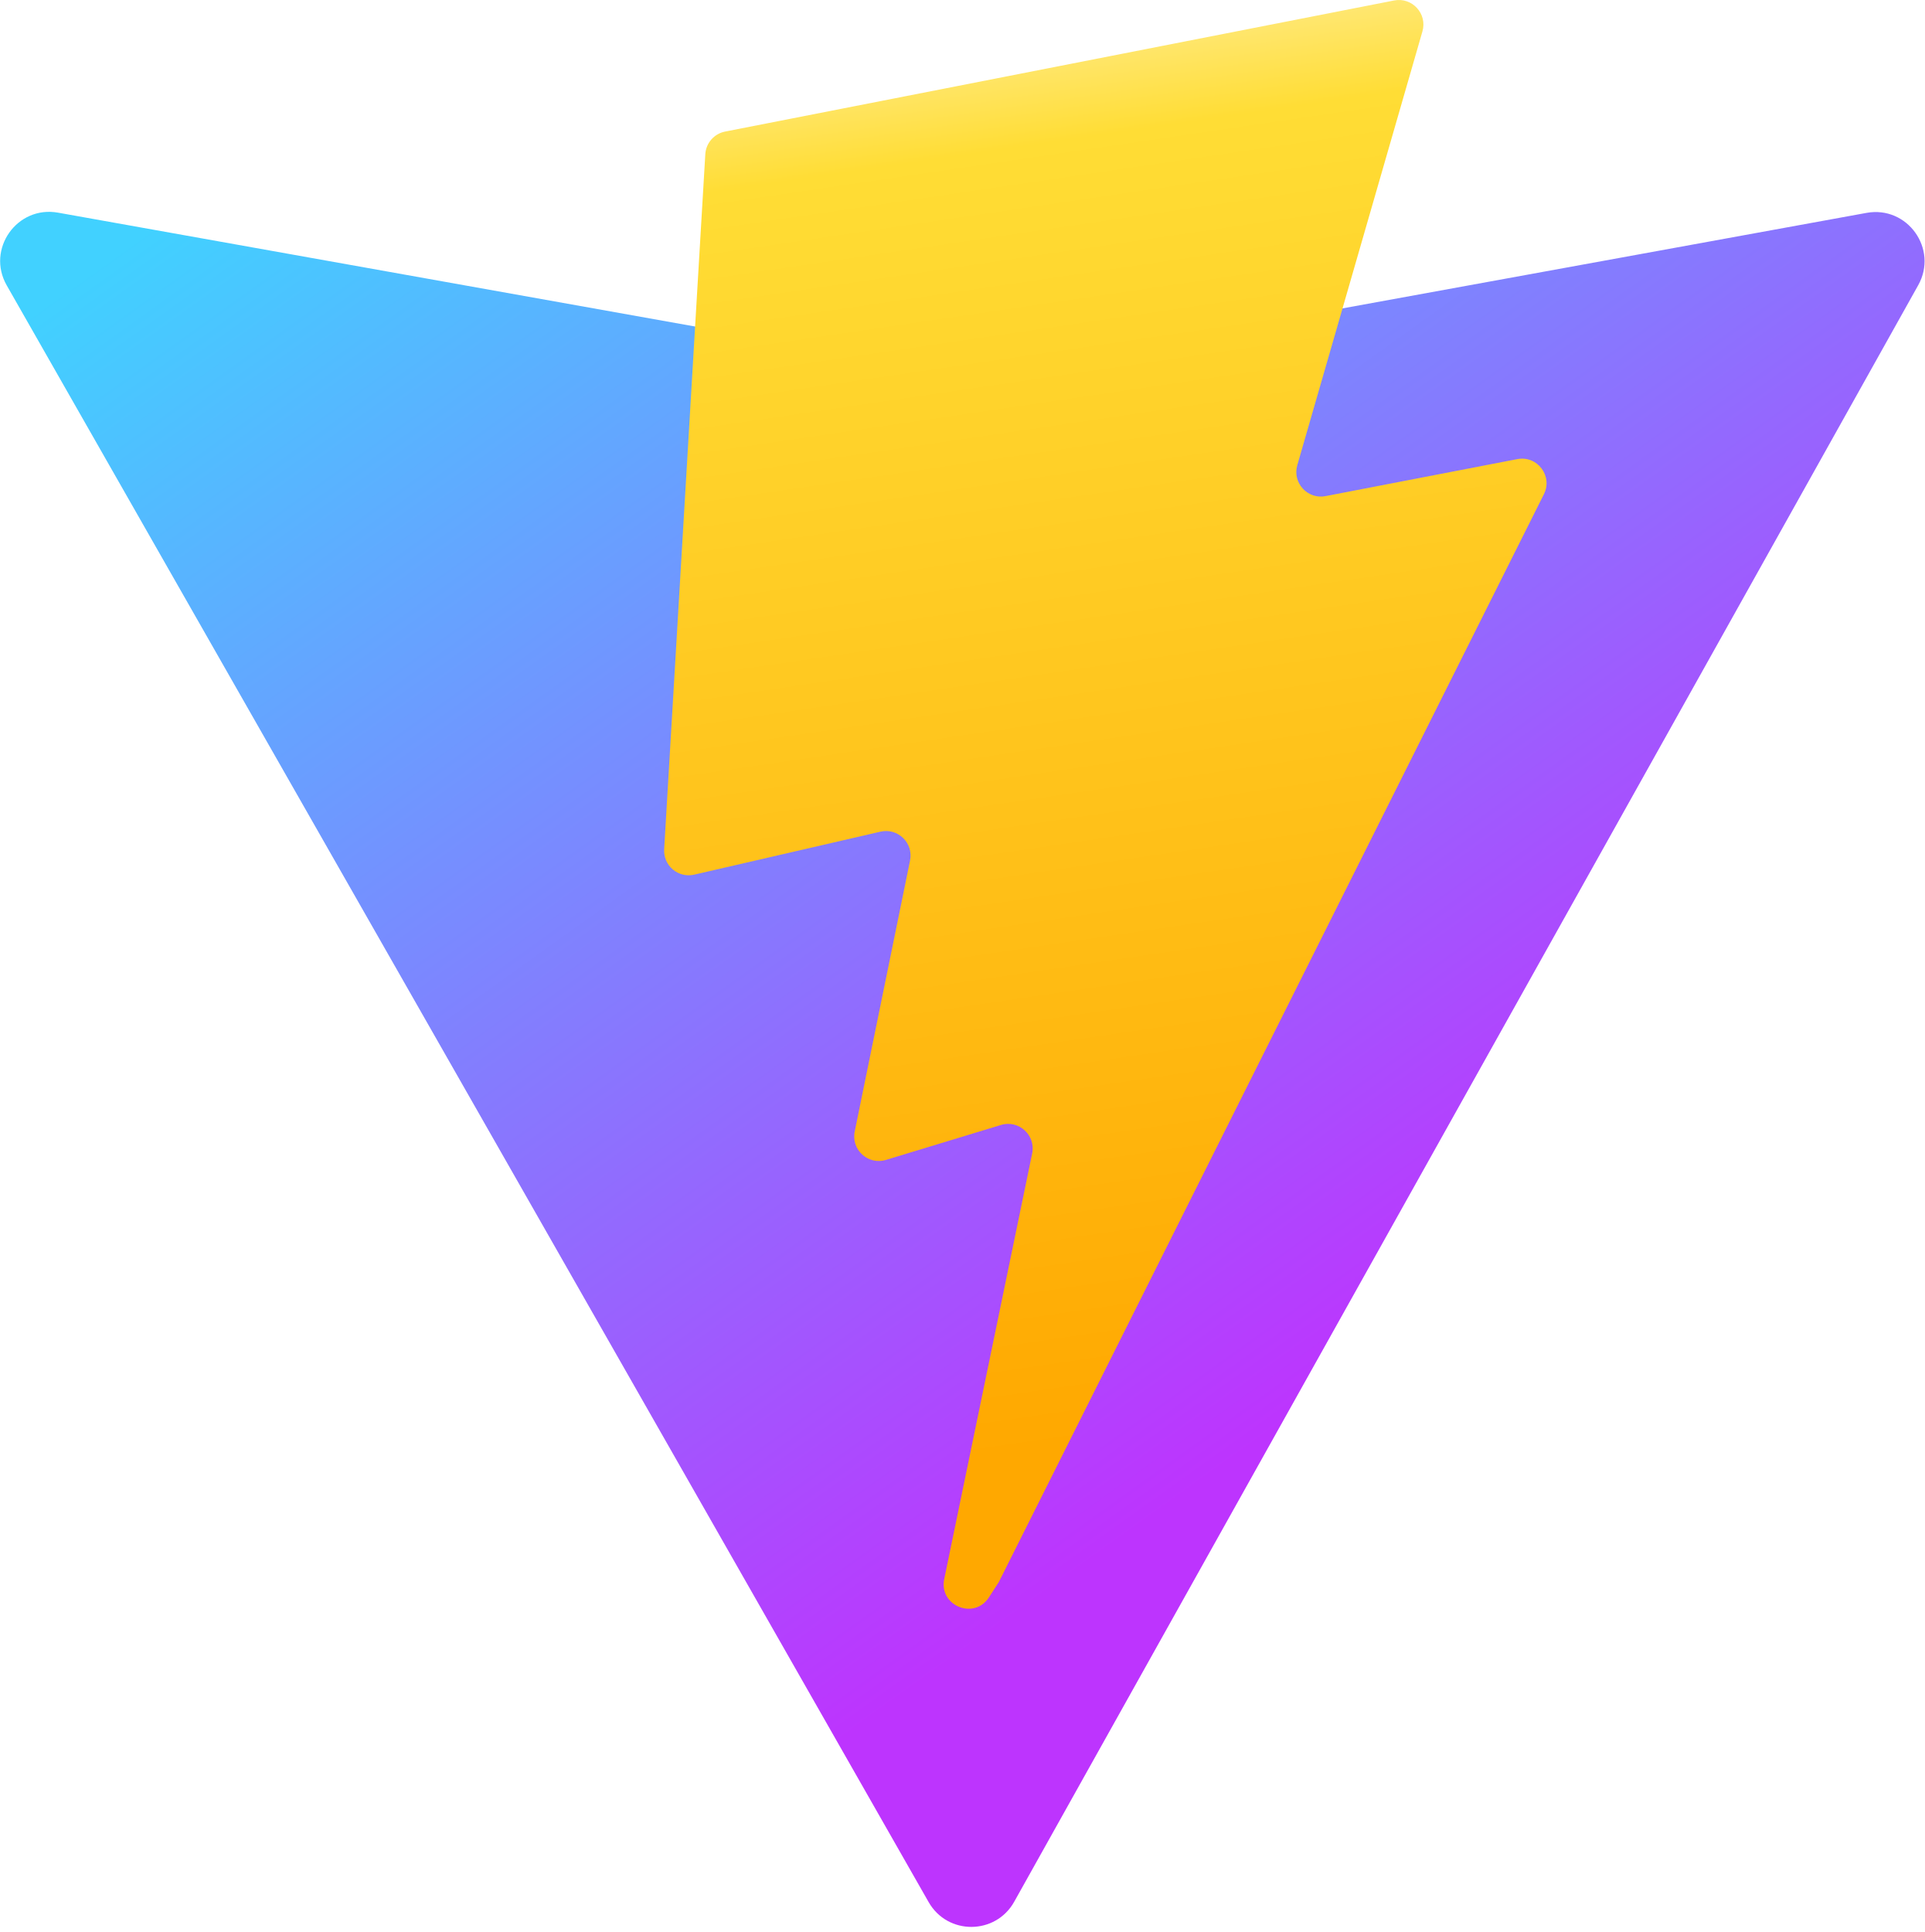
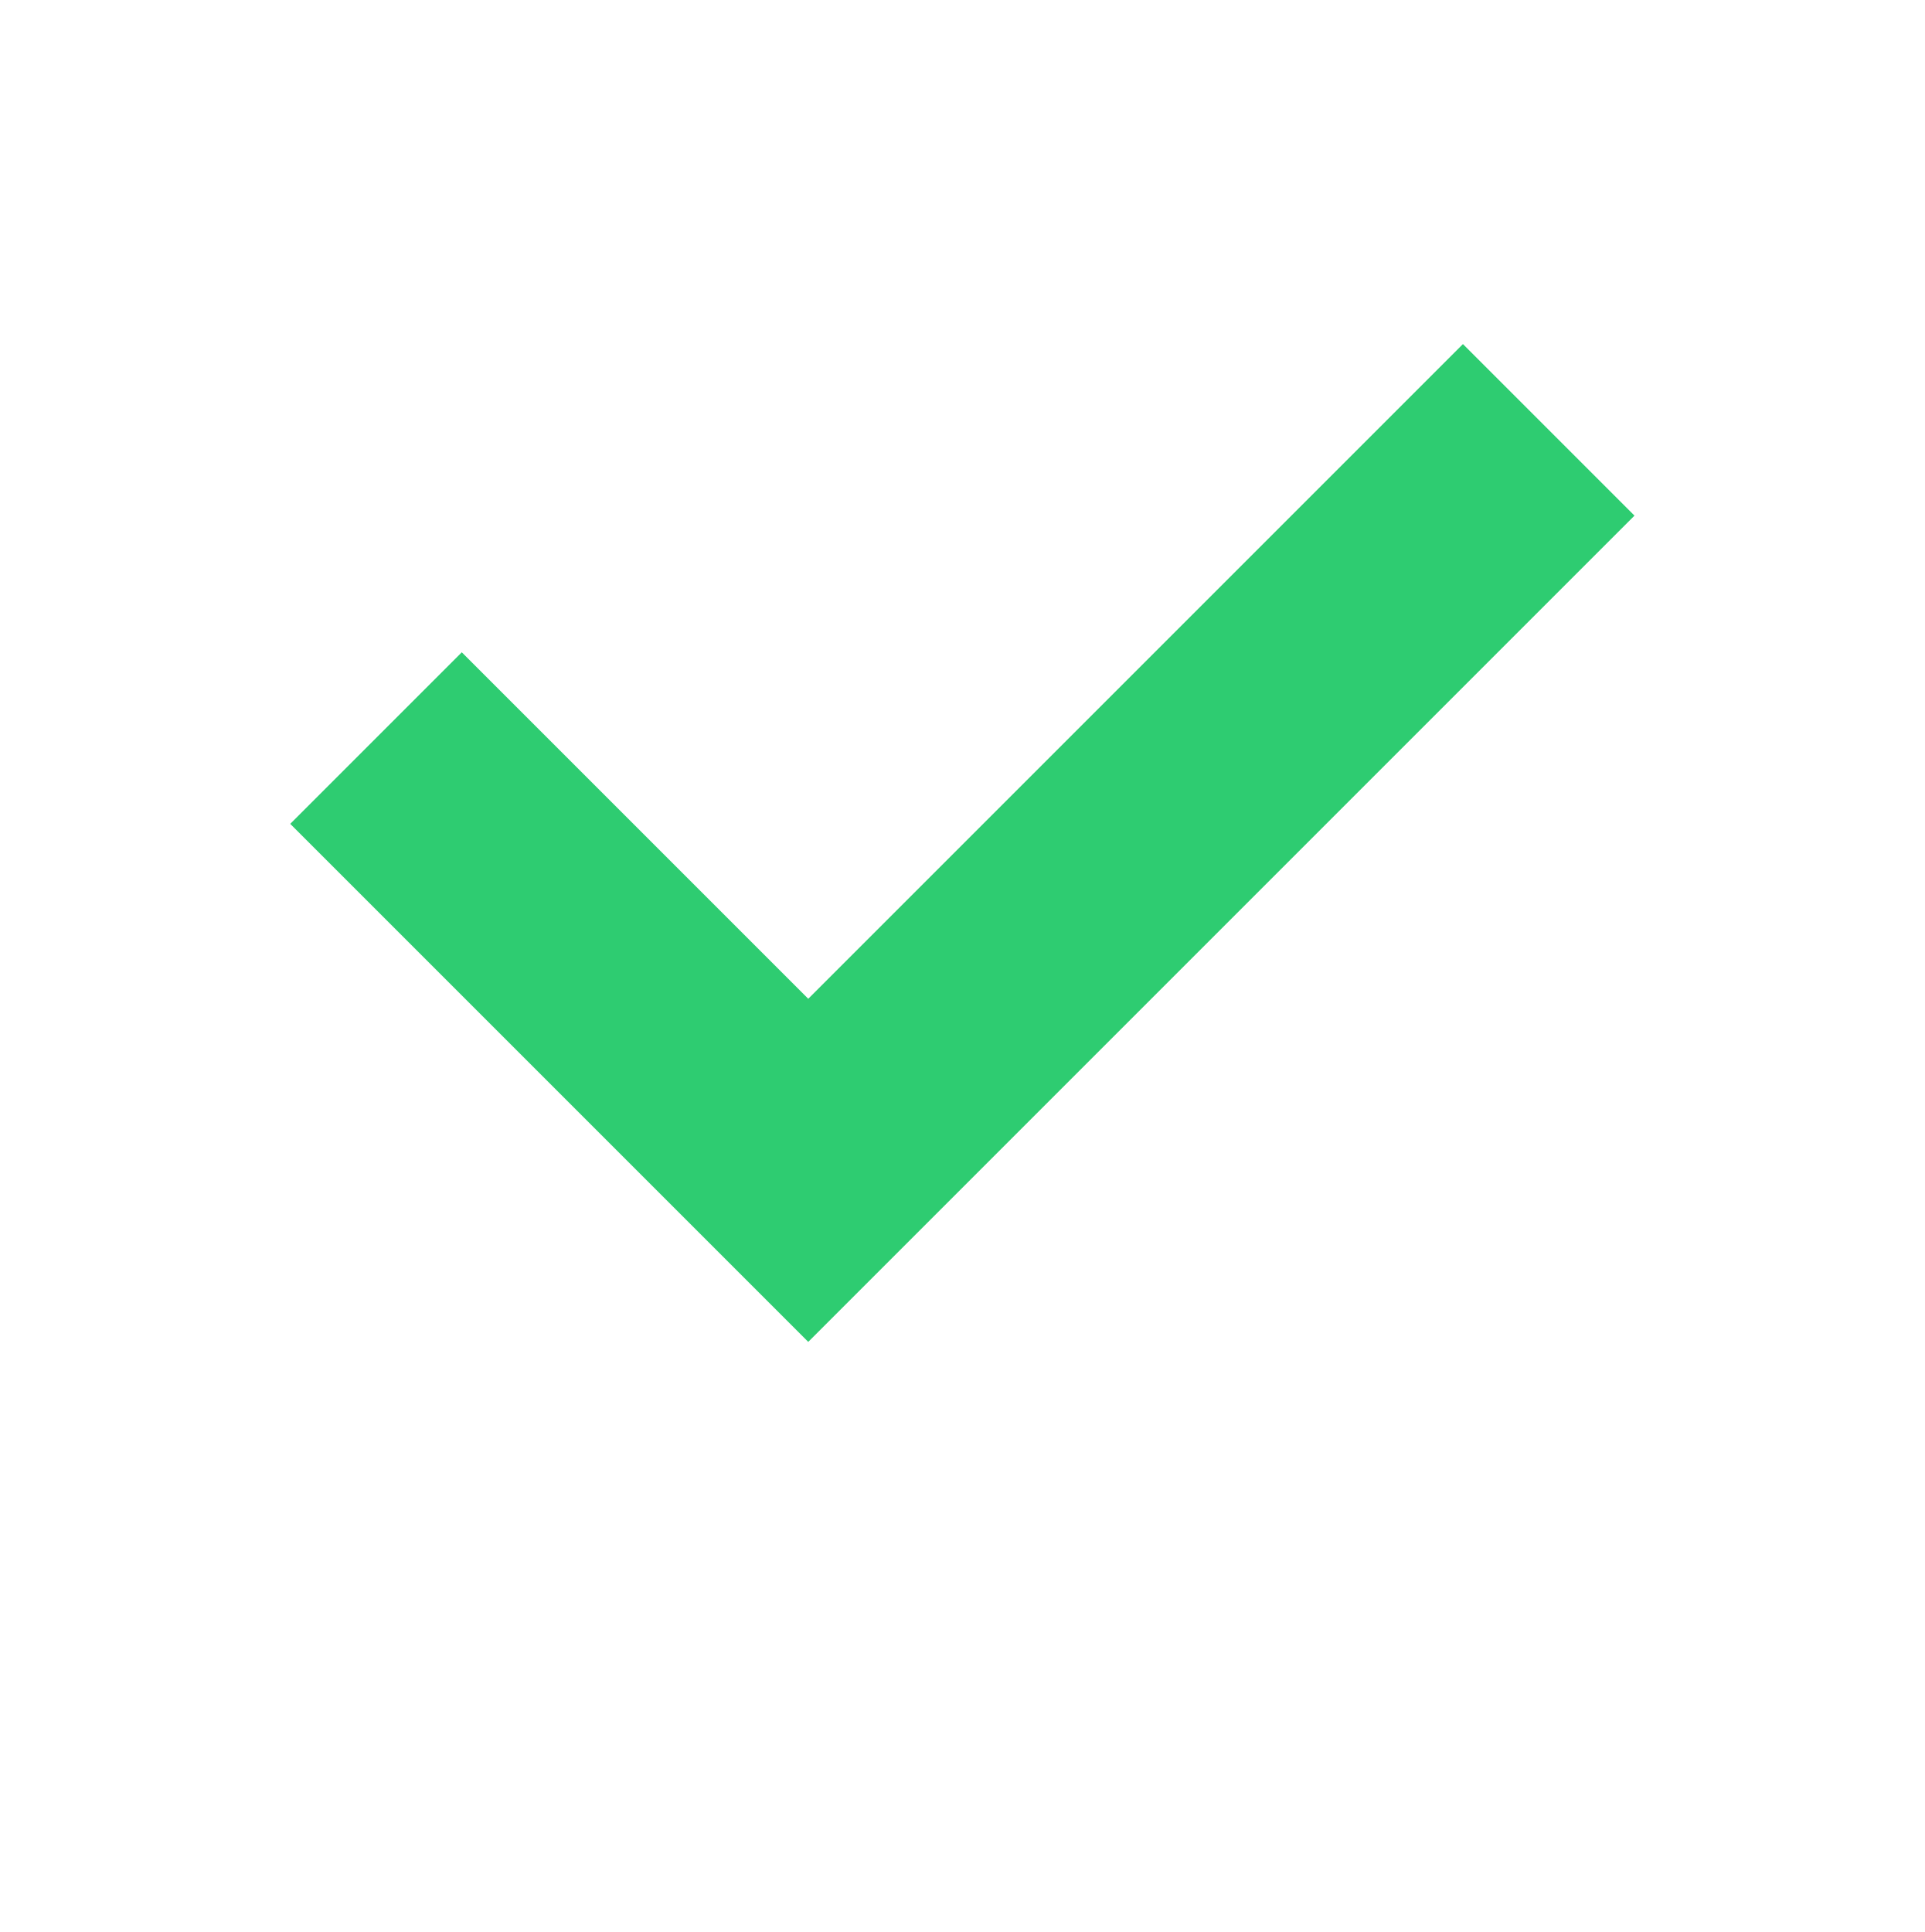
- <svg xmlns="http://www.w3.org/2000/svg" aria-hidden="true" role="img" class="iconify iconify--logos" width="31.88" height="32" preserveAspectRatio="xMidYMid meet" viewBox="0 0 256 257">
-   <defs>
-     <linearGradient id="IconifyId1813088fe1fbc01fb466" x1="-.828%" x2="57.636%" y1="7.652%" y2="78.411%">
-       <stop offset="0%" stop-color="#41D1FF" />
-       <stop offset="100%" stop-color="#BD34FE" />
-     </linearGradient>
-     <linearGradient id="IconifyId1813088fe1fbc01fb467" x1="43.376%" x2="50.316%" y1="2.242%" y2="89.03%">
-       <stop offset="0%" stop-color="#FFEA83" />
-       <stop offset="8.333%" stop-color="#FFDD35" />
-       <stop offset="100%" stop-color="#FFA800" />
-     </linearGradient>
-   </defs>
-   <path fill="url(#IconifyId1813088fe1fbc01fb466)" d="M255.153 37.938L134.897 252.976c-2.483 4.44-8.862 4.466-11.382.048L.875 37.958c-2.746-4.814 1.371-10.646 6.827-9.67l120.385 21.517a6.537 6.537 0 0 0 2.322-.004l117.867-21.483c5.438-.991 9.574 4.796 6.877 9.62Z" />
-   <path fill="url(#IconifyId1813088fe1fbc01fb467)" d="M185.432.063L96.44 17.501a3.268 3.268 0 0 0-2.634 3.014l-5.474 92.456a3.268 3.268 0 0 0 3.997 3.378l24.777-5.718c2.318-.535 4.413 1.507 3.936 3.838l-7.361 36.047c-.495 2.426 1.782 4.5 4.151 3.78l15.304-4.649c2.372-.72 4.652 1.36 4.15 3.788l-11.698 56.621c-.732 3.542 3.979 5.473 5.943 2.437l1.313-2.028l72.516-144.72c1.215-2.423-.88-5.186-3.54-4.672l-25.505 4.922c-2.396.462-4.435-1.77-3.759-4.114l16.646-57.705c.677-2.35-1.37-4.583-3.769-4.113Z" />
+ <svg xmlns="http://www.w3.org/2000/svg" aria-hidden="true" role="img" class="iconify iconify--custom" width="31.88" height="32" preserveAspectRatio="xMidYMid meet" viewBox="0 0 256 257">
+   <path fill="#2ECC71" d="M217.41 68.59L107.5 178.5L38.59 109.59L61.41 86.77L107.5 132.86L194.59 45.77L217.41 68.59z" />
</svg>
